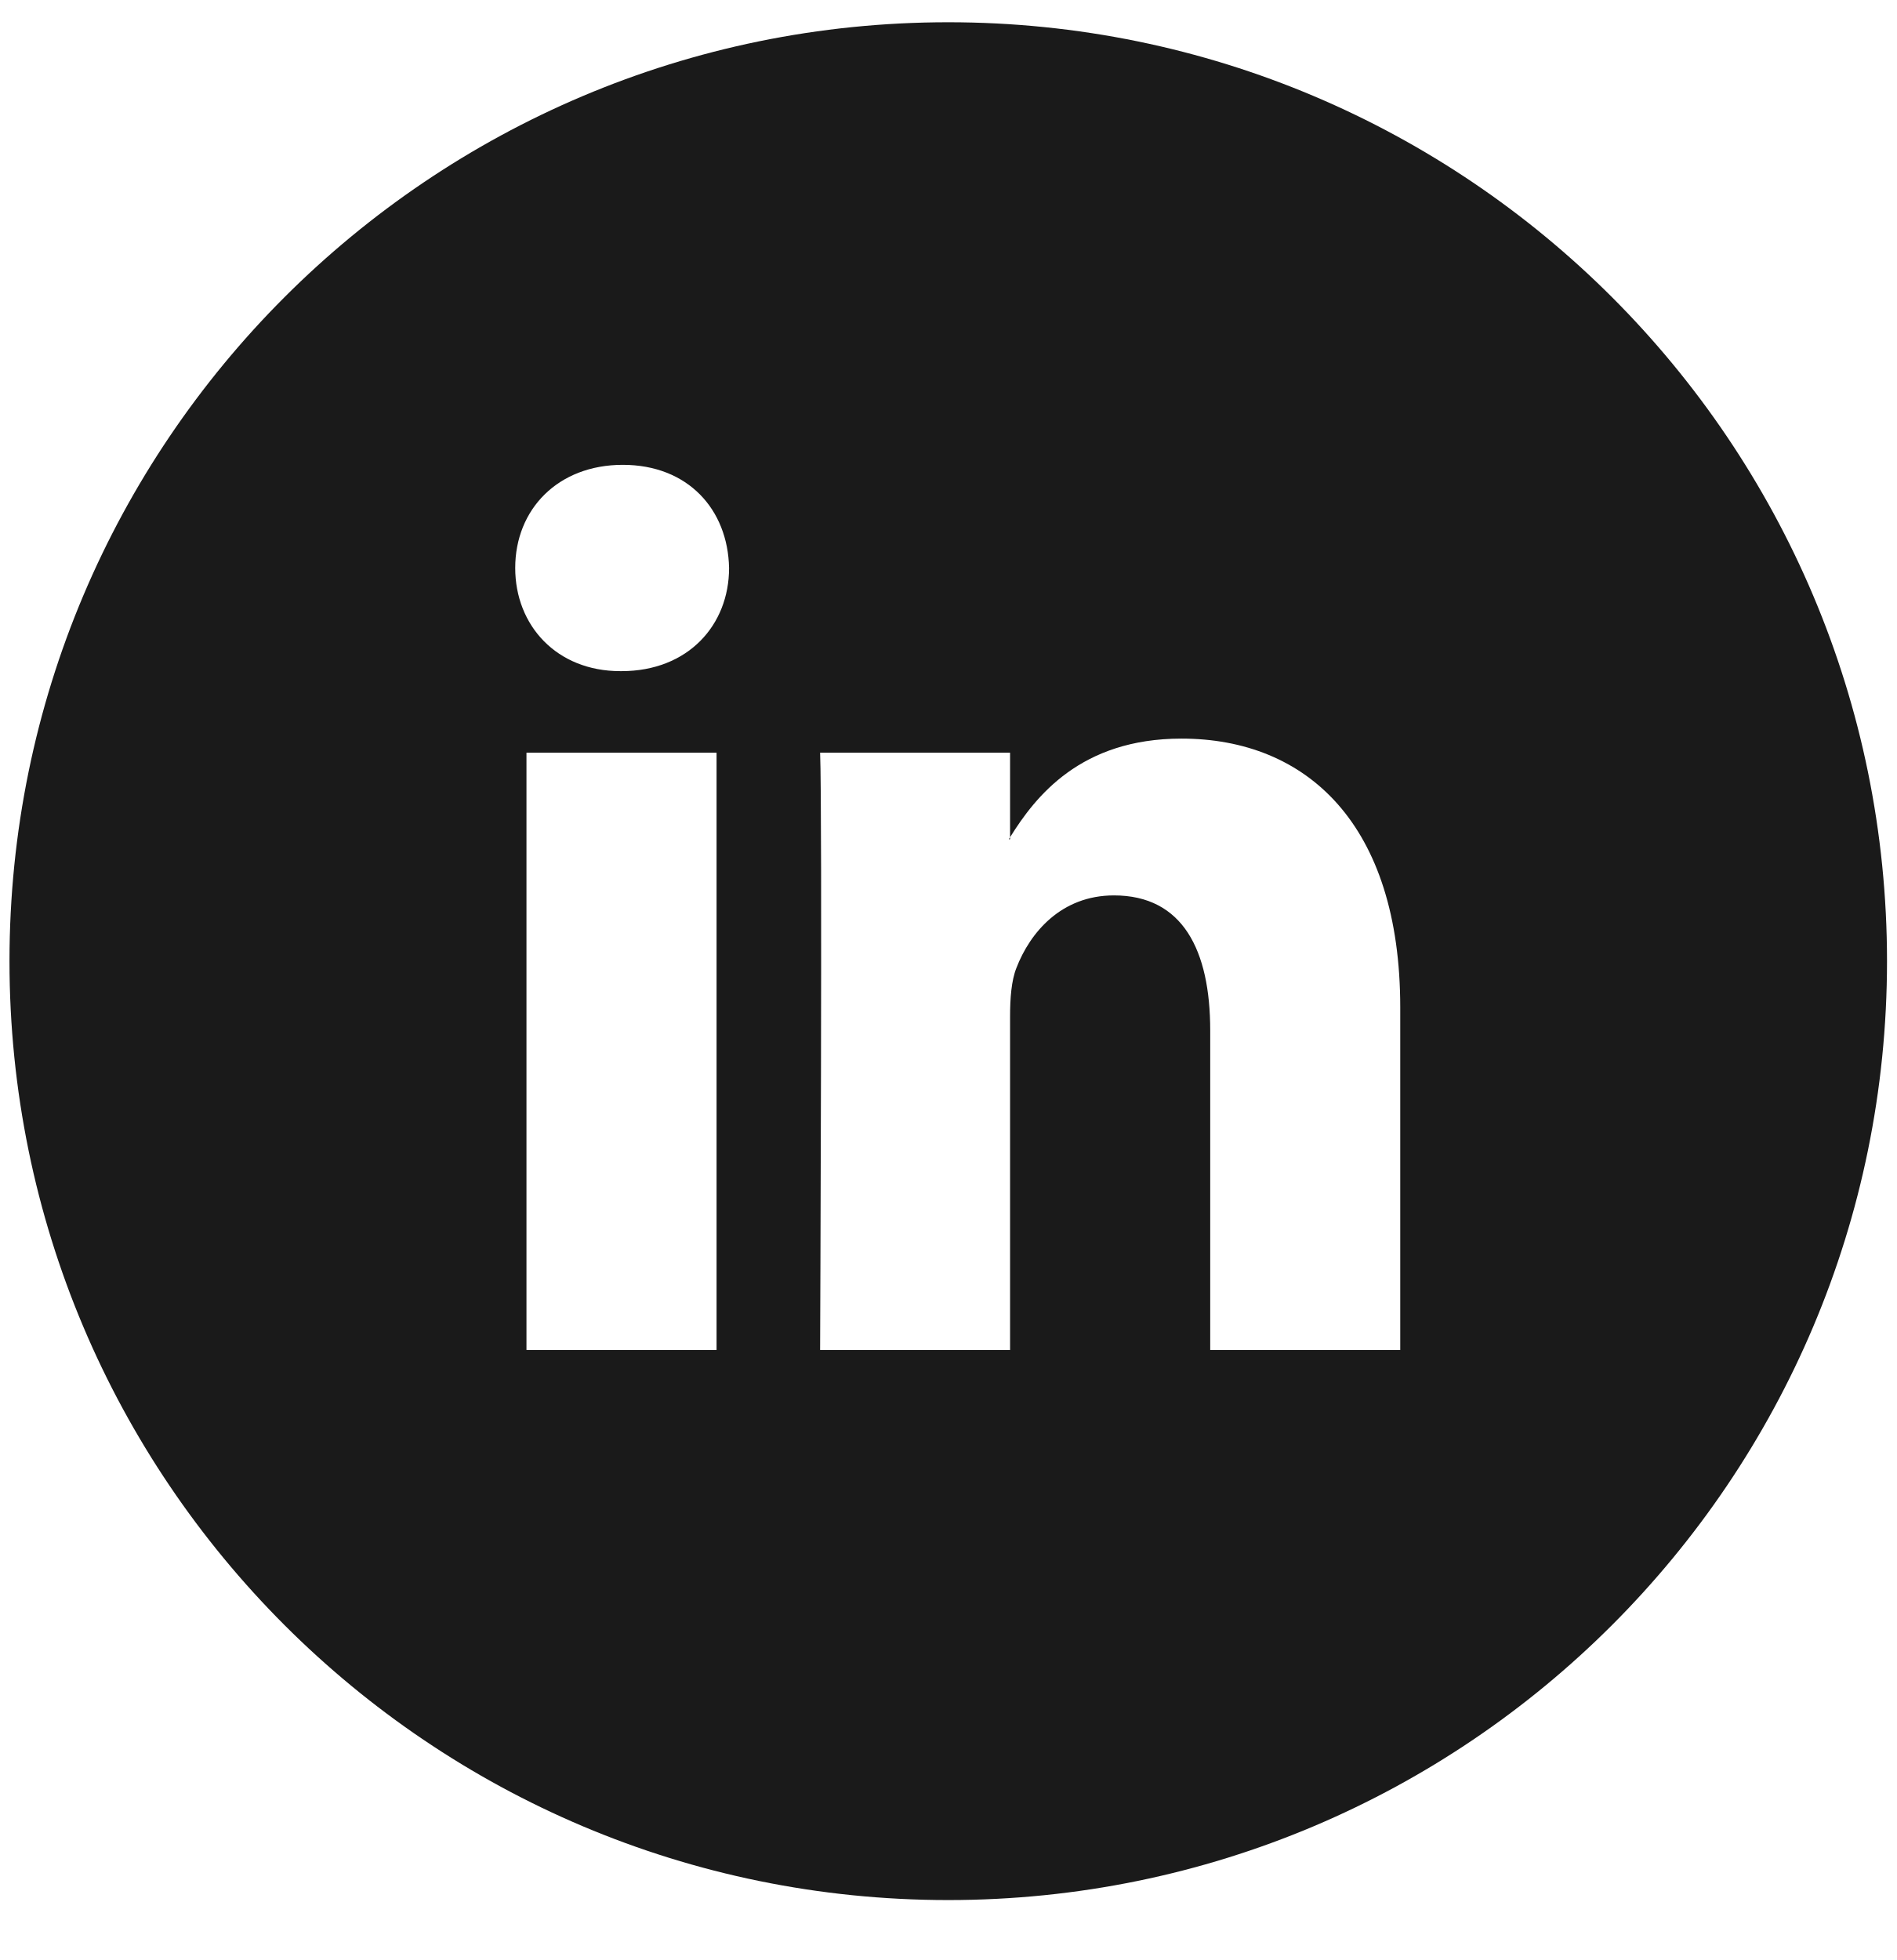
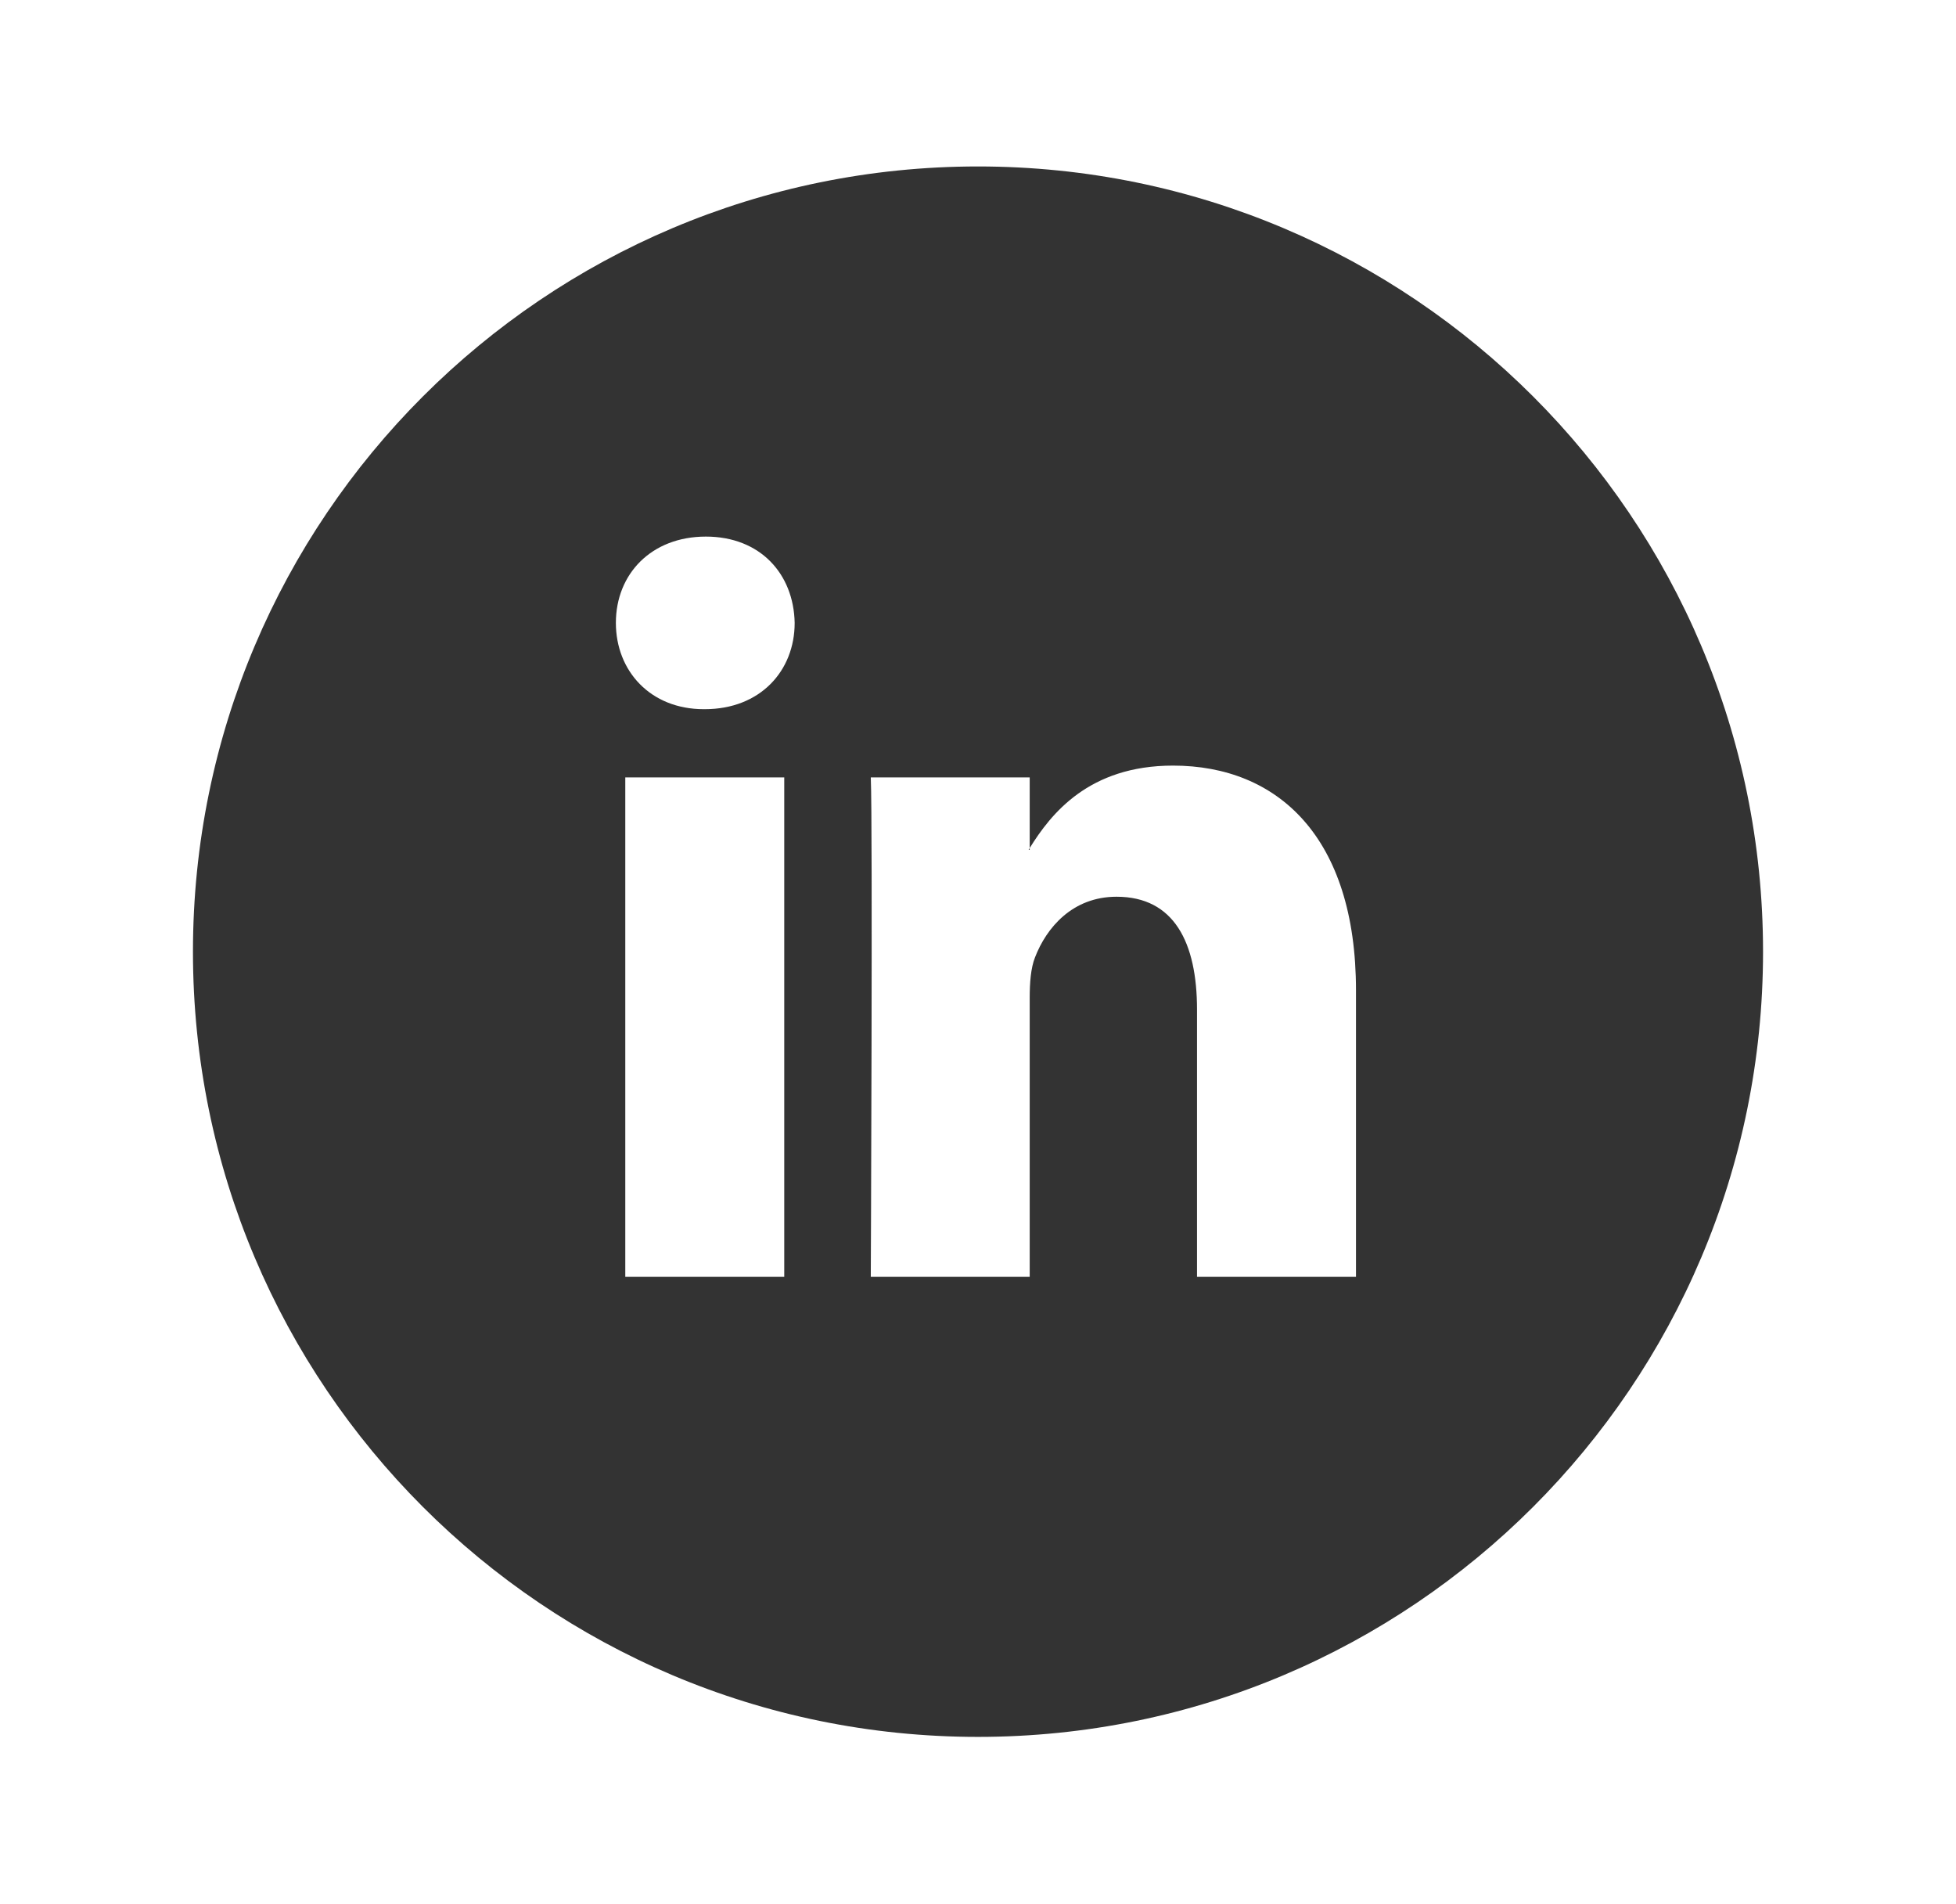
- <svg xmlns="http://www.w3.org/2000/svg" width="30" height="31" viewBox="0 0 30 31" fill="none">
-   <path fill-rule="evenodd" clip-rule="evenodd" d="M15 30.052C23.202 30.052 29.85 23.403 29.85 15.202C29.85 7 23.202 0.352 15 0.352C6.799 0.352 0.15 7 0.15 15.202C0.15 23.403 6.799 30.052 15 30.052ZM11.335 11.905V21.352H8.328V11.905H11.335ZM11.533 8.983C11.533 9.891 10.88 10.615 9.832 10.615H9.812C8.803 10.615 8.15 9.891 8.15 8.983C8.15 8.058 8.823 7.352 9.852 7.352C10.882 7.352 11.514 8.056 11.533 8.983ZM15.978 16.076V21.352H12.973C12.973 21.352 13.01 12.792 12.973 11.905H15.978V13.242L15.958 13.274H15.978V13.242C16.379 12.597 17.094 11.682 18.689 11.682C20.668 11.682 22.15 13.031 22.15 15.934V21.352H19.144V16.298C19.144 15.027 18.709 14.162 17.621 14.162C16.79 14.162 16.295 14.746 16.078 15.31C15.998 15.511 15.978 15.794 15.978 16.076Z" fill="#1A1A1A" />
+ <svg xmlns="http://www.w3.org/2000/svg" width="37" height="36" viewBox="0 0 37 36" fill="none">
+   <path fill-rule="evenodd" clip-rule="evenodd" d="M18.5 32.848C26.701 32.848 33.35 26.2 33.35 17.998C33.35 9.797 26.701 3.148 18.5 3.148C10.299 3.148 3.65 9.797 3.65 17.998C3.65 26.2 10.299 32.848 18.5 32.848ZM14.835 14.702V24.148H11.828V14.702H14.835ZM15.032 11.78C15.032 12.688 14.38 13.412 13.332 13.412H13.312C12.302 13.412 11.65 12.688 11.65 11.78C11.65 10.854 12.322 10.148 13.352 10.148C14.381 10.148 15.014 10.853 15.032 11.78ZM19.478 18.873V24.148H16.472C16.472 24.148 16.51 15.589 16.472 14.702H19.478V16.038L19.458 16.071H19.478V16.038C19.878 15.394 20.593 14.479 22.189 14.479C24.167 14.479 25.65 15.828 25.65 18.73V24.148H22.643V19.095C22.643 17.824 22.209 16.959 21.121 16.959C20.289 16.959 19.795 17.543 19.578 18.107C19.498 18.308 19.478 18.59 19.478 18.873Z" fill="#333333" />
</svg>
